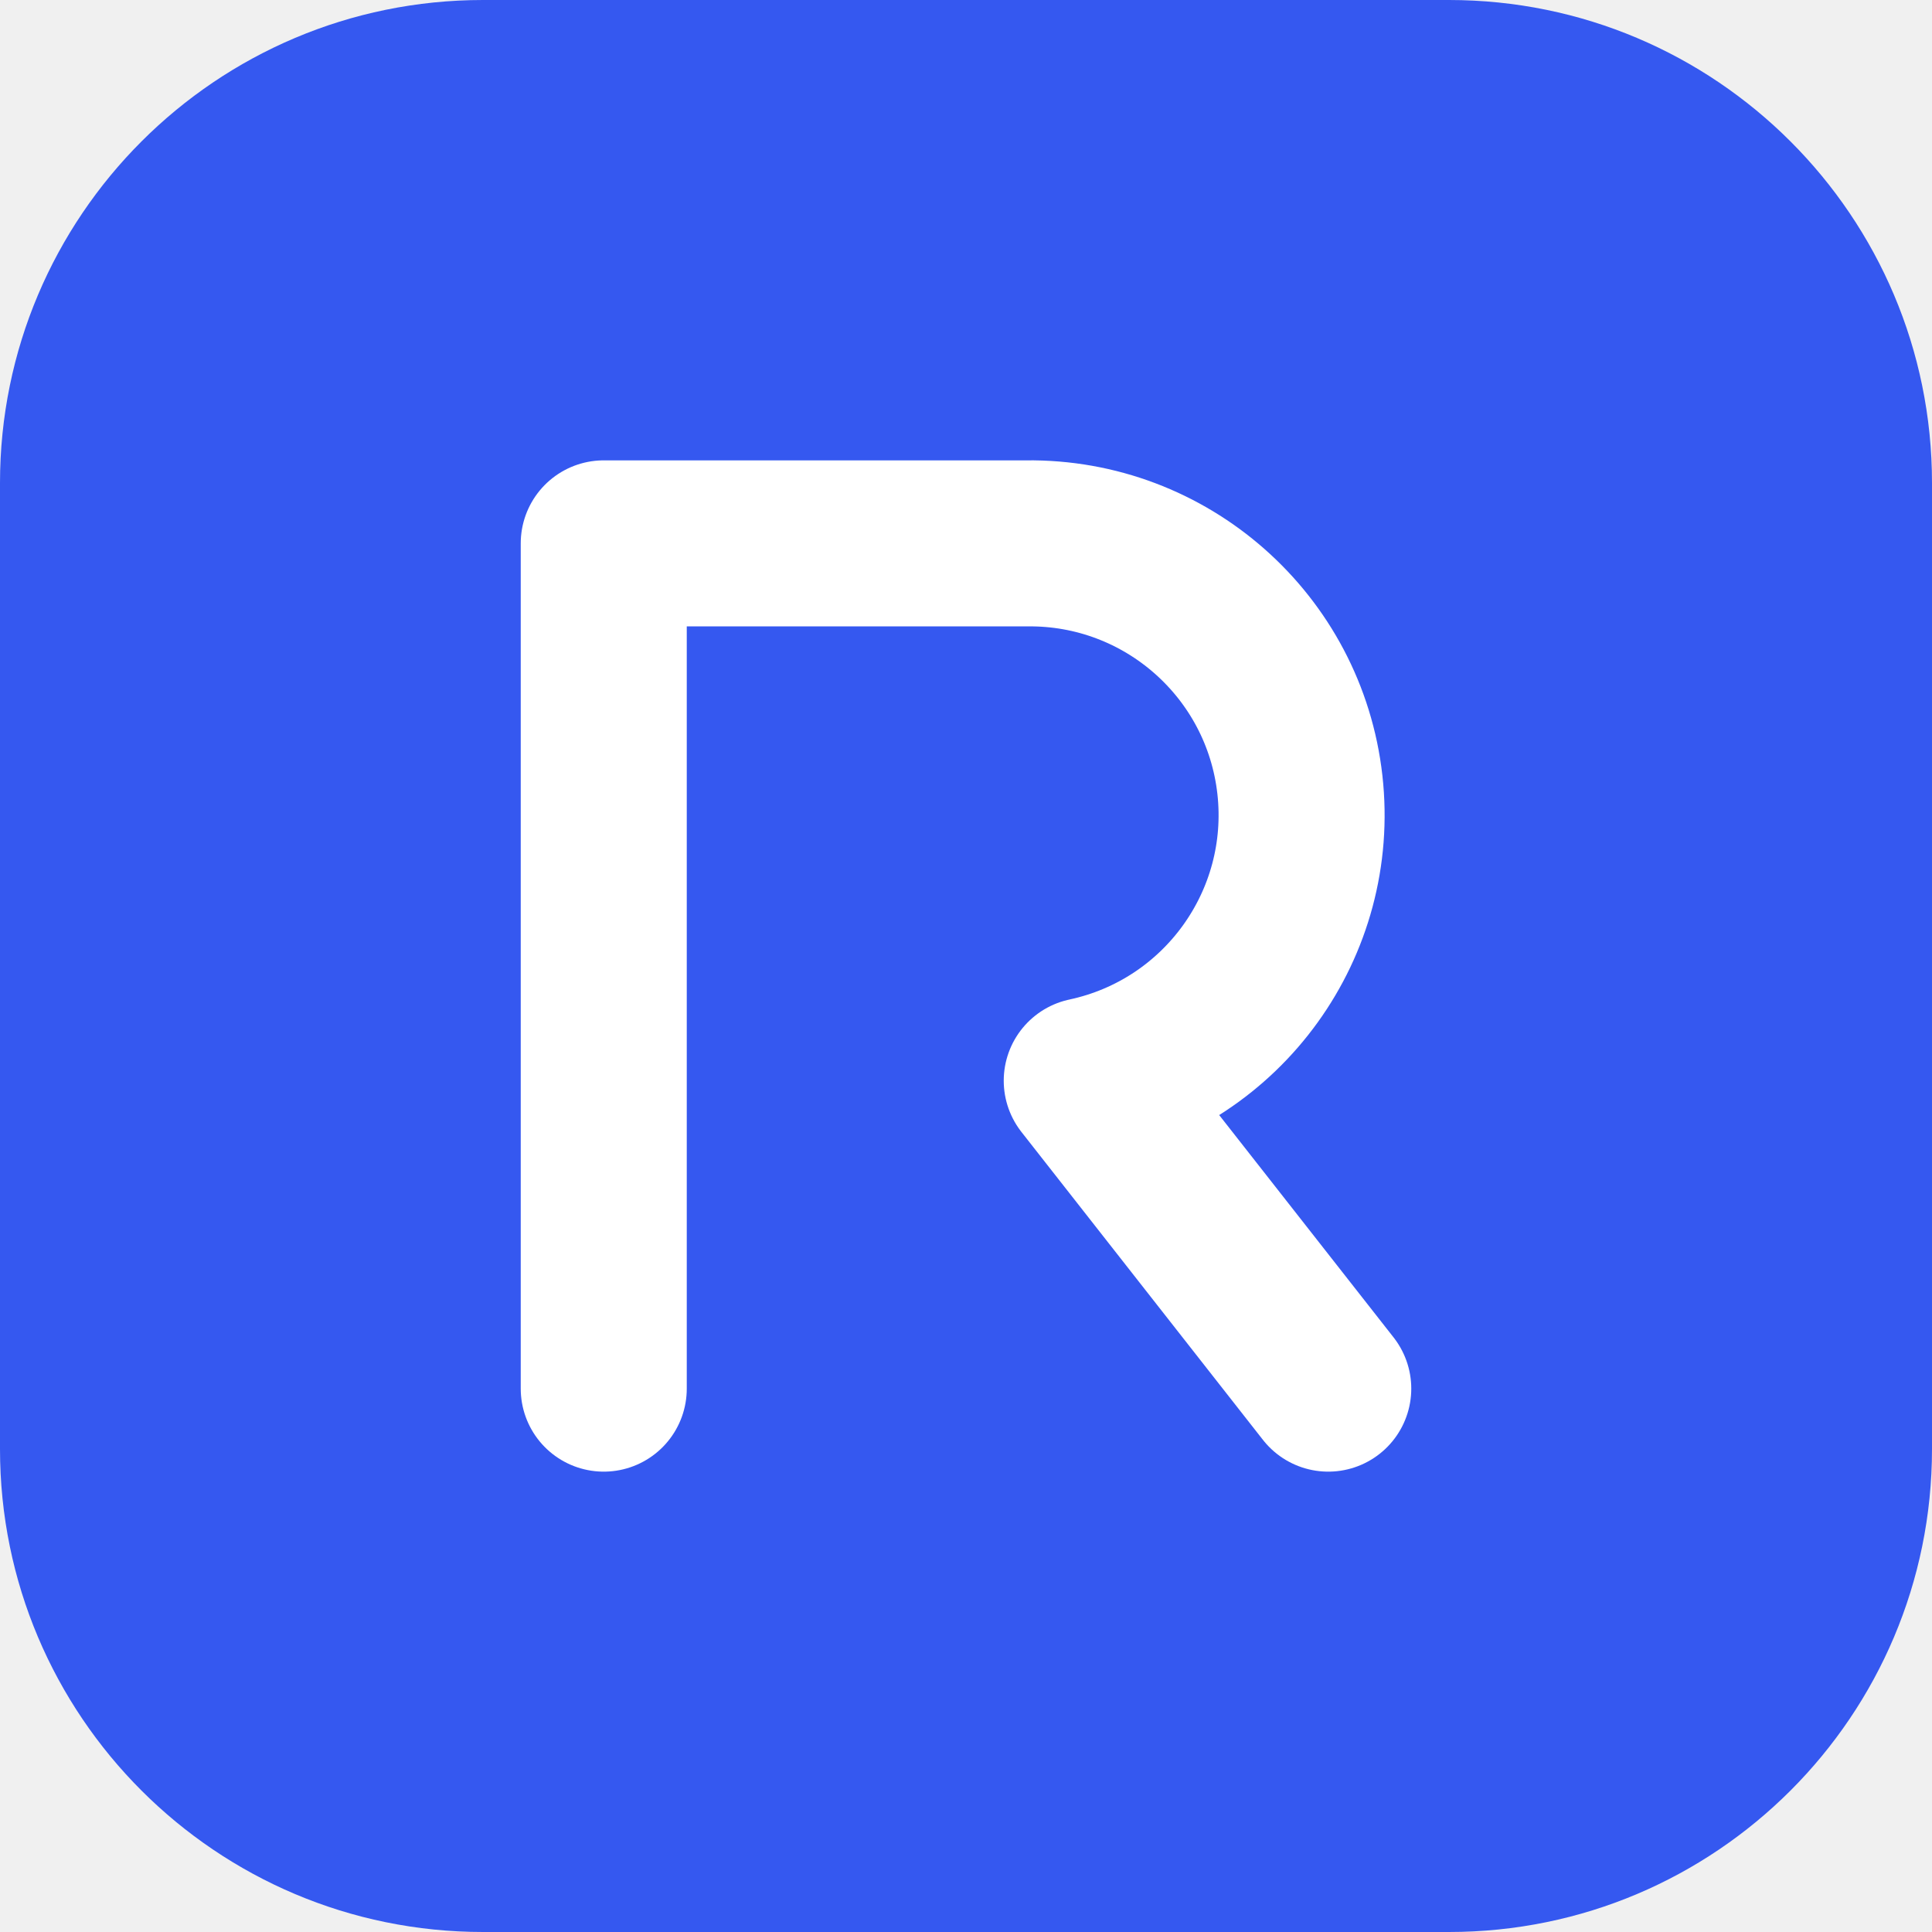
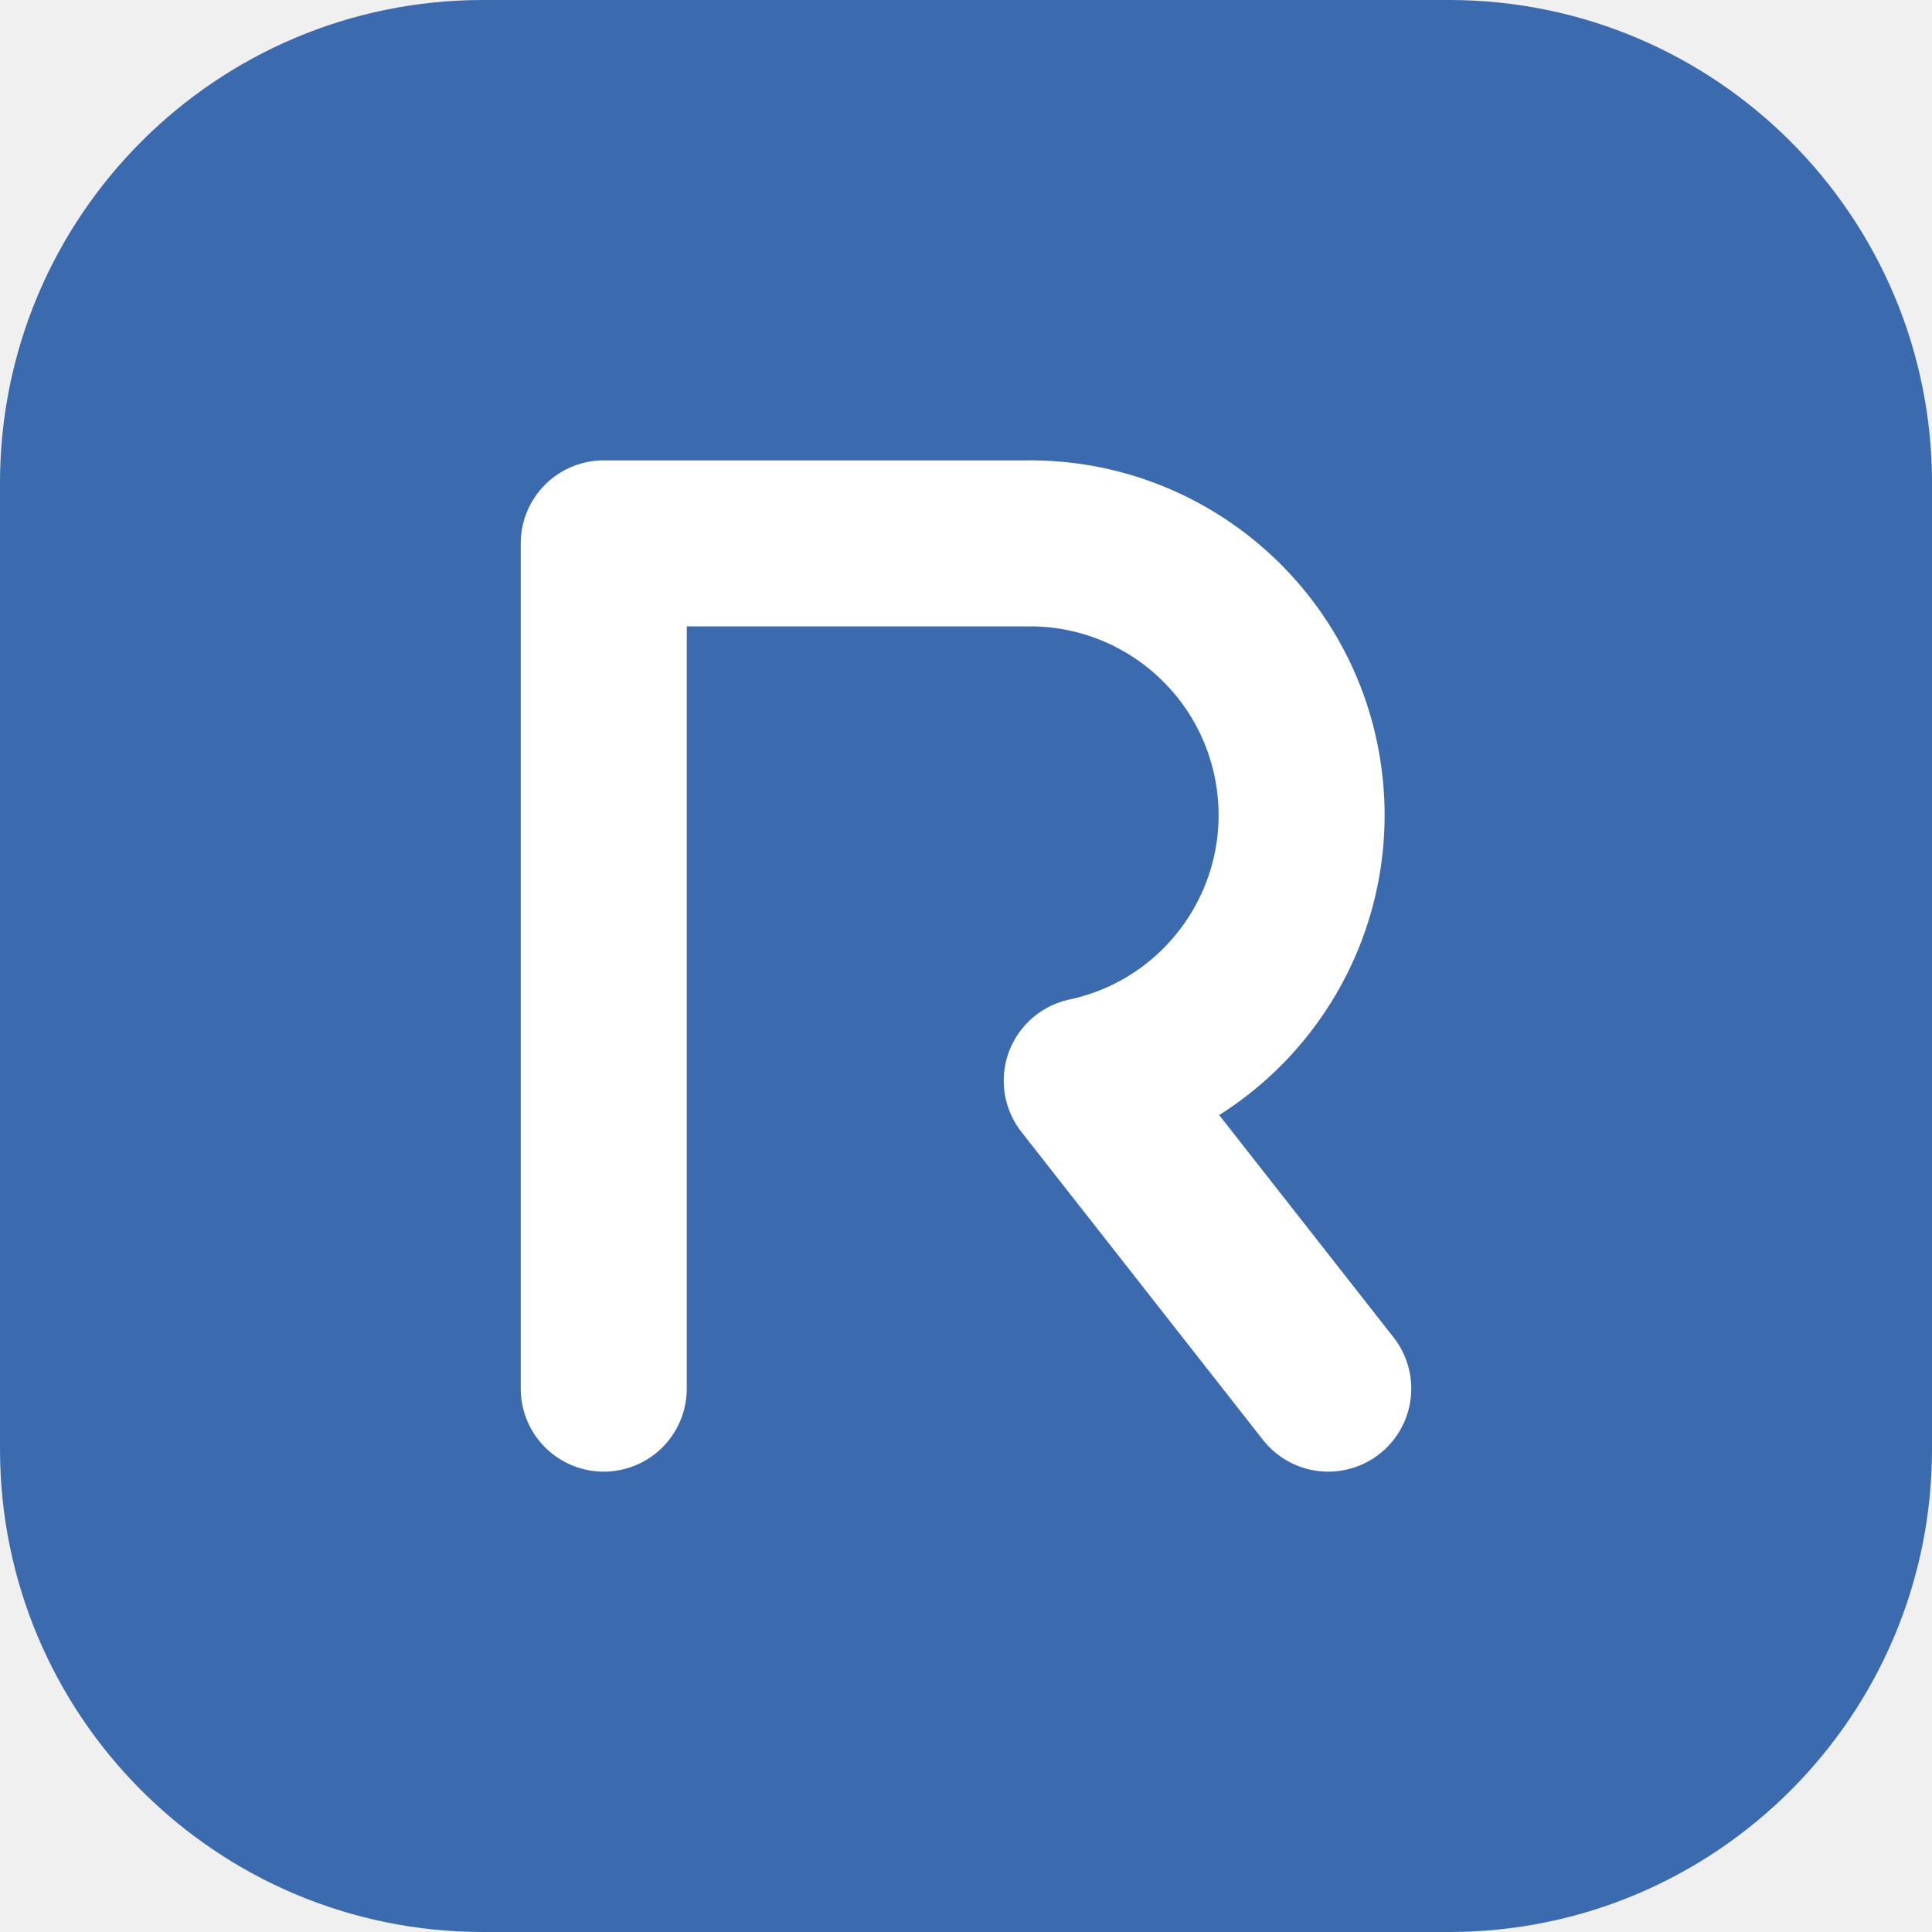
<svg xmlns="http://www.w3.org/2000/svg" viewBox="0 0 64 64">
-   <rect width="64" height="64" rx="16" fill="#3558f0" />
+   <rect width="64" height="64" rx="16" fill="#3b6aaf" />
  <path d="M20 46V18h14a9 9 0 0 1 2 17.8L44 46" fill="none" stroke="#fff" stroke-width="5.5" stroke-linecap="round" stroke-linejoin="round" />
</svg>
